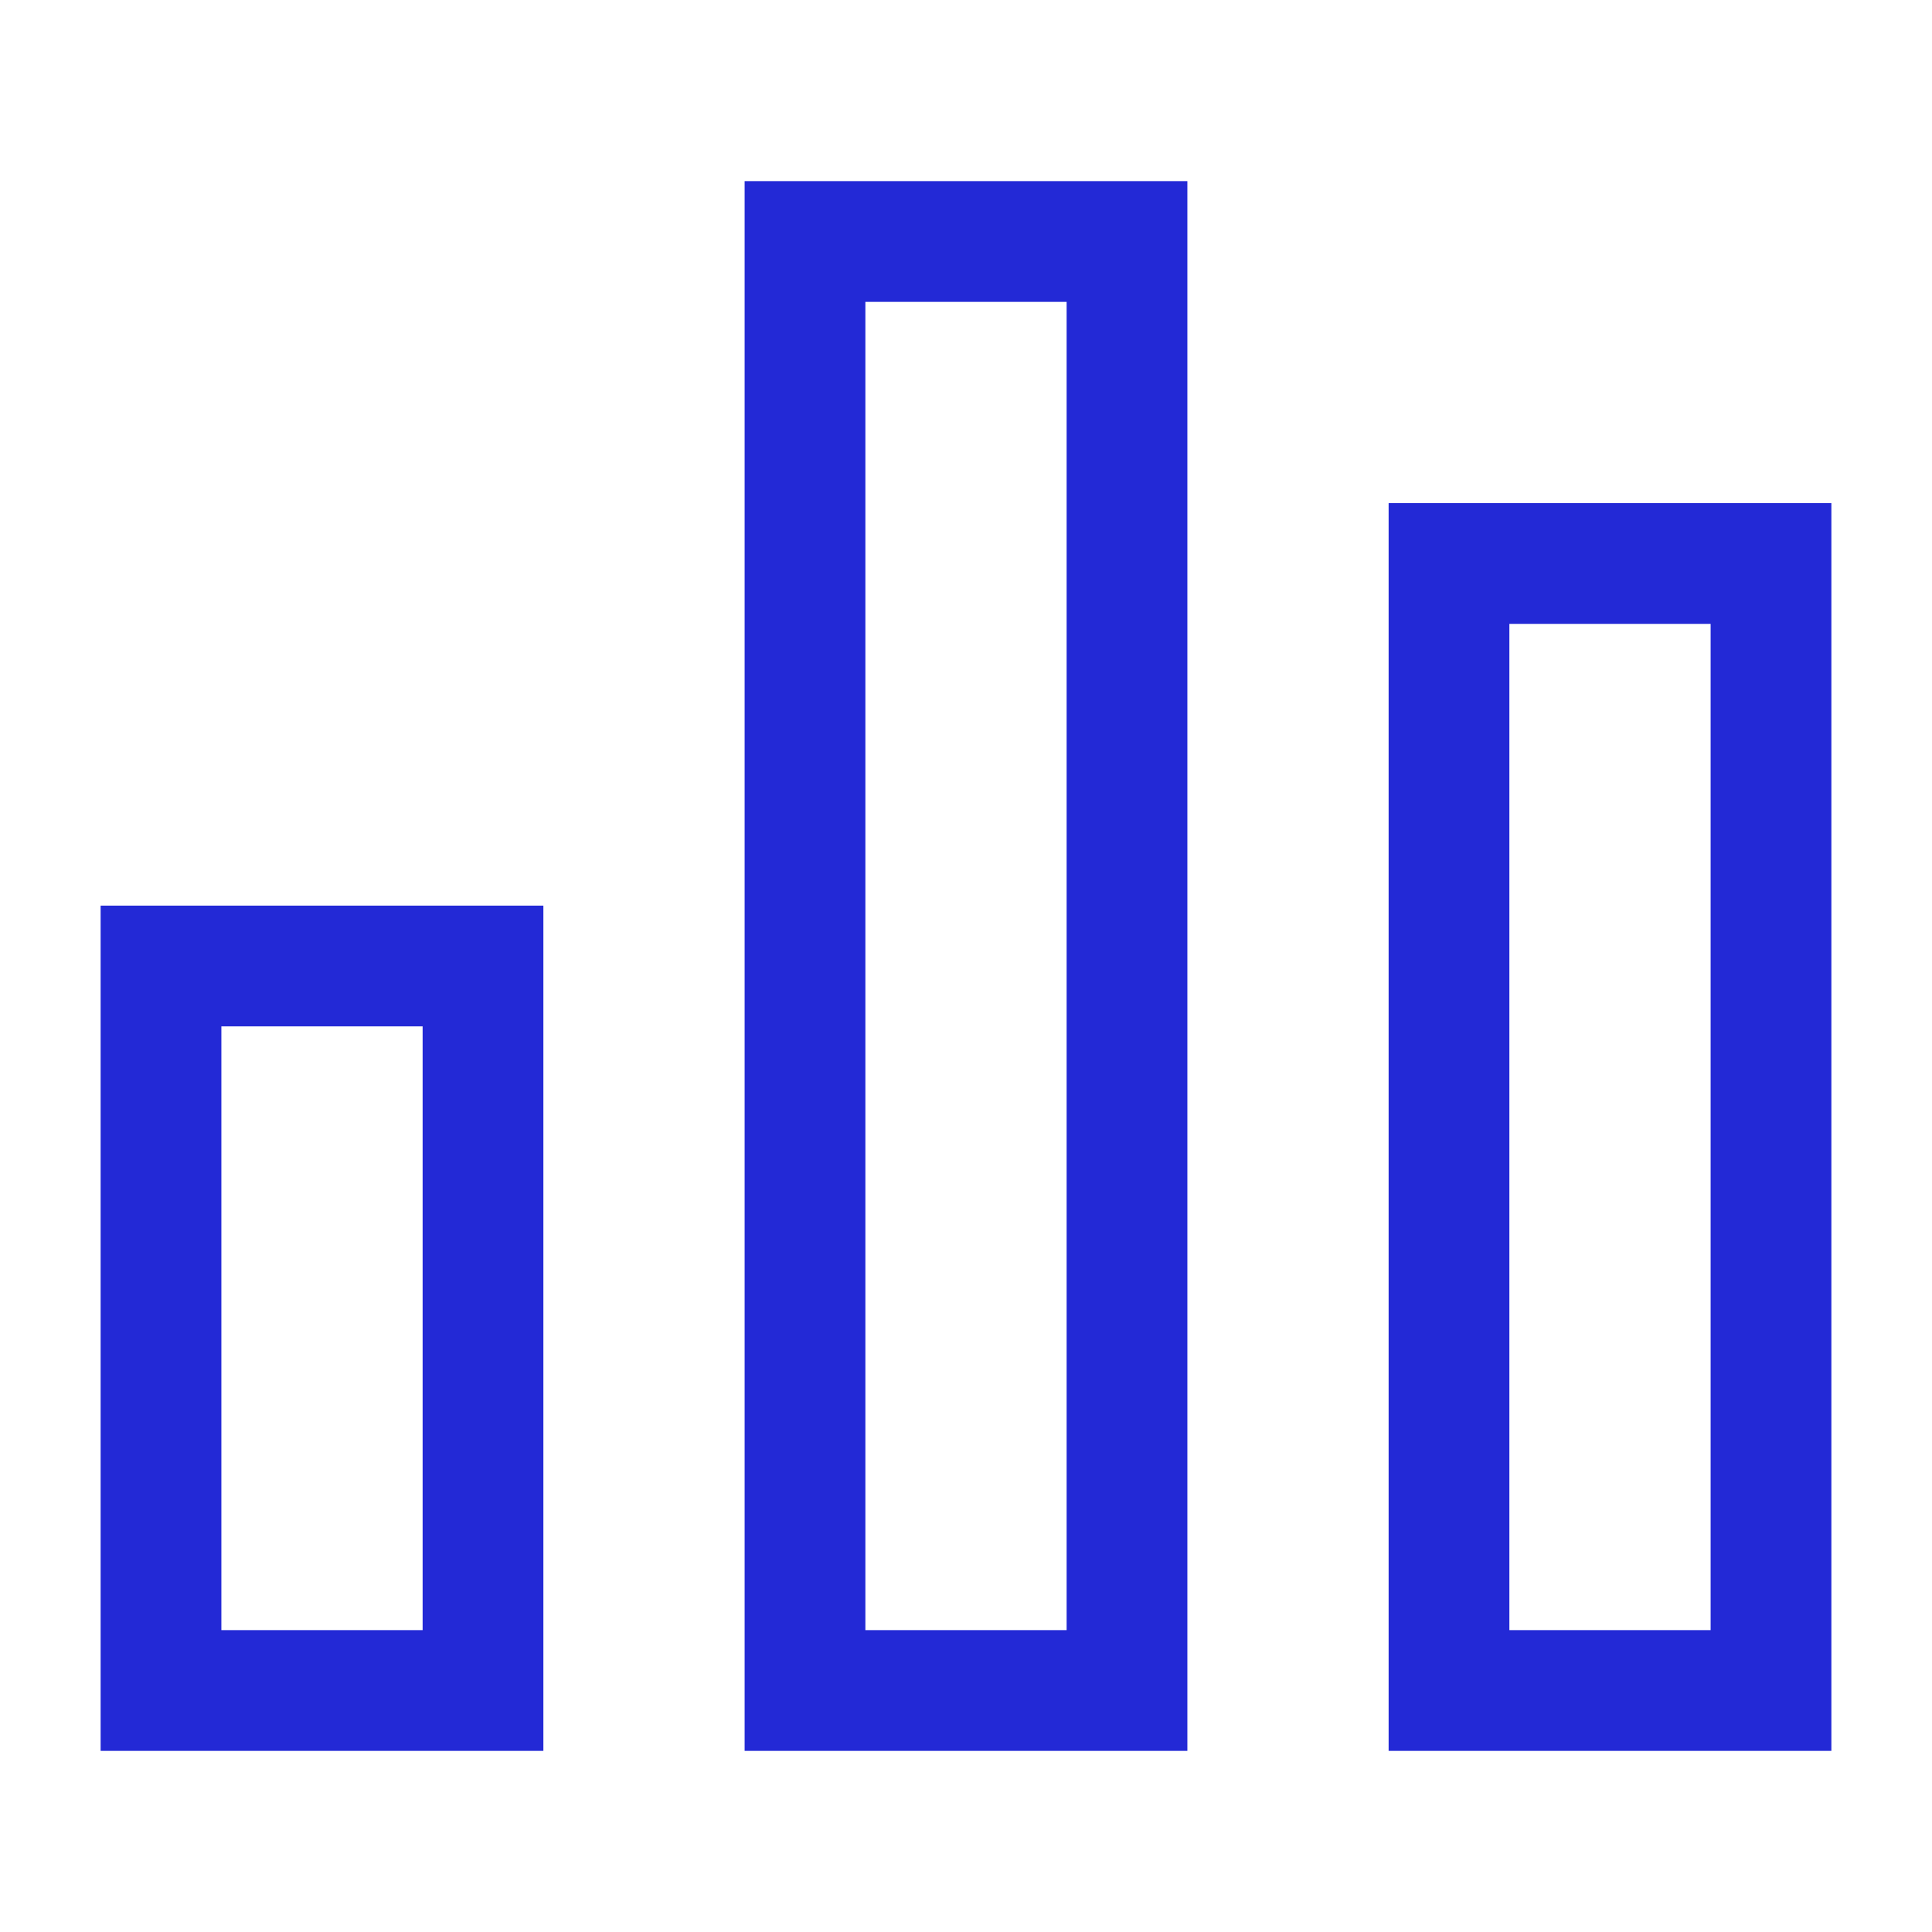
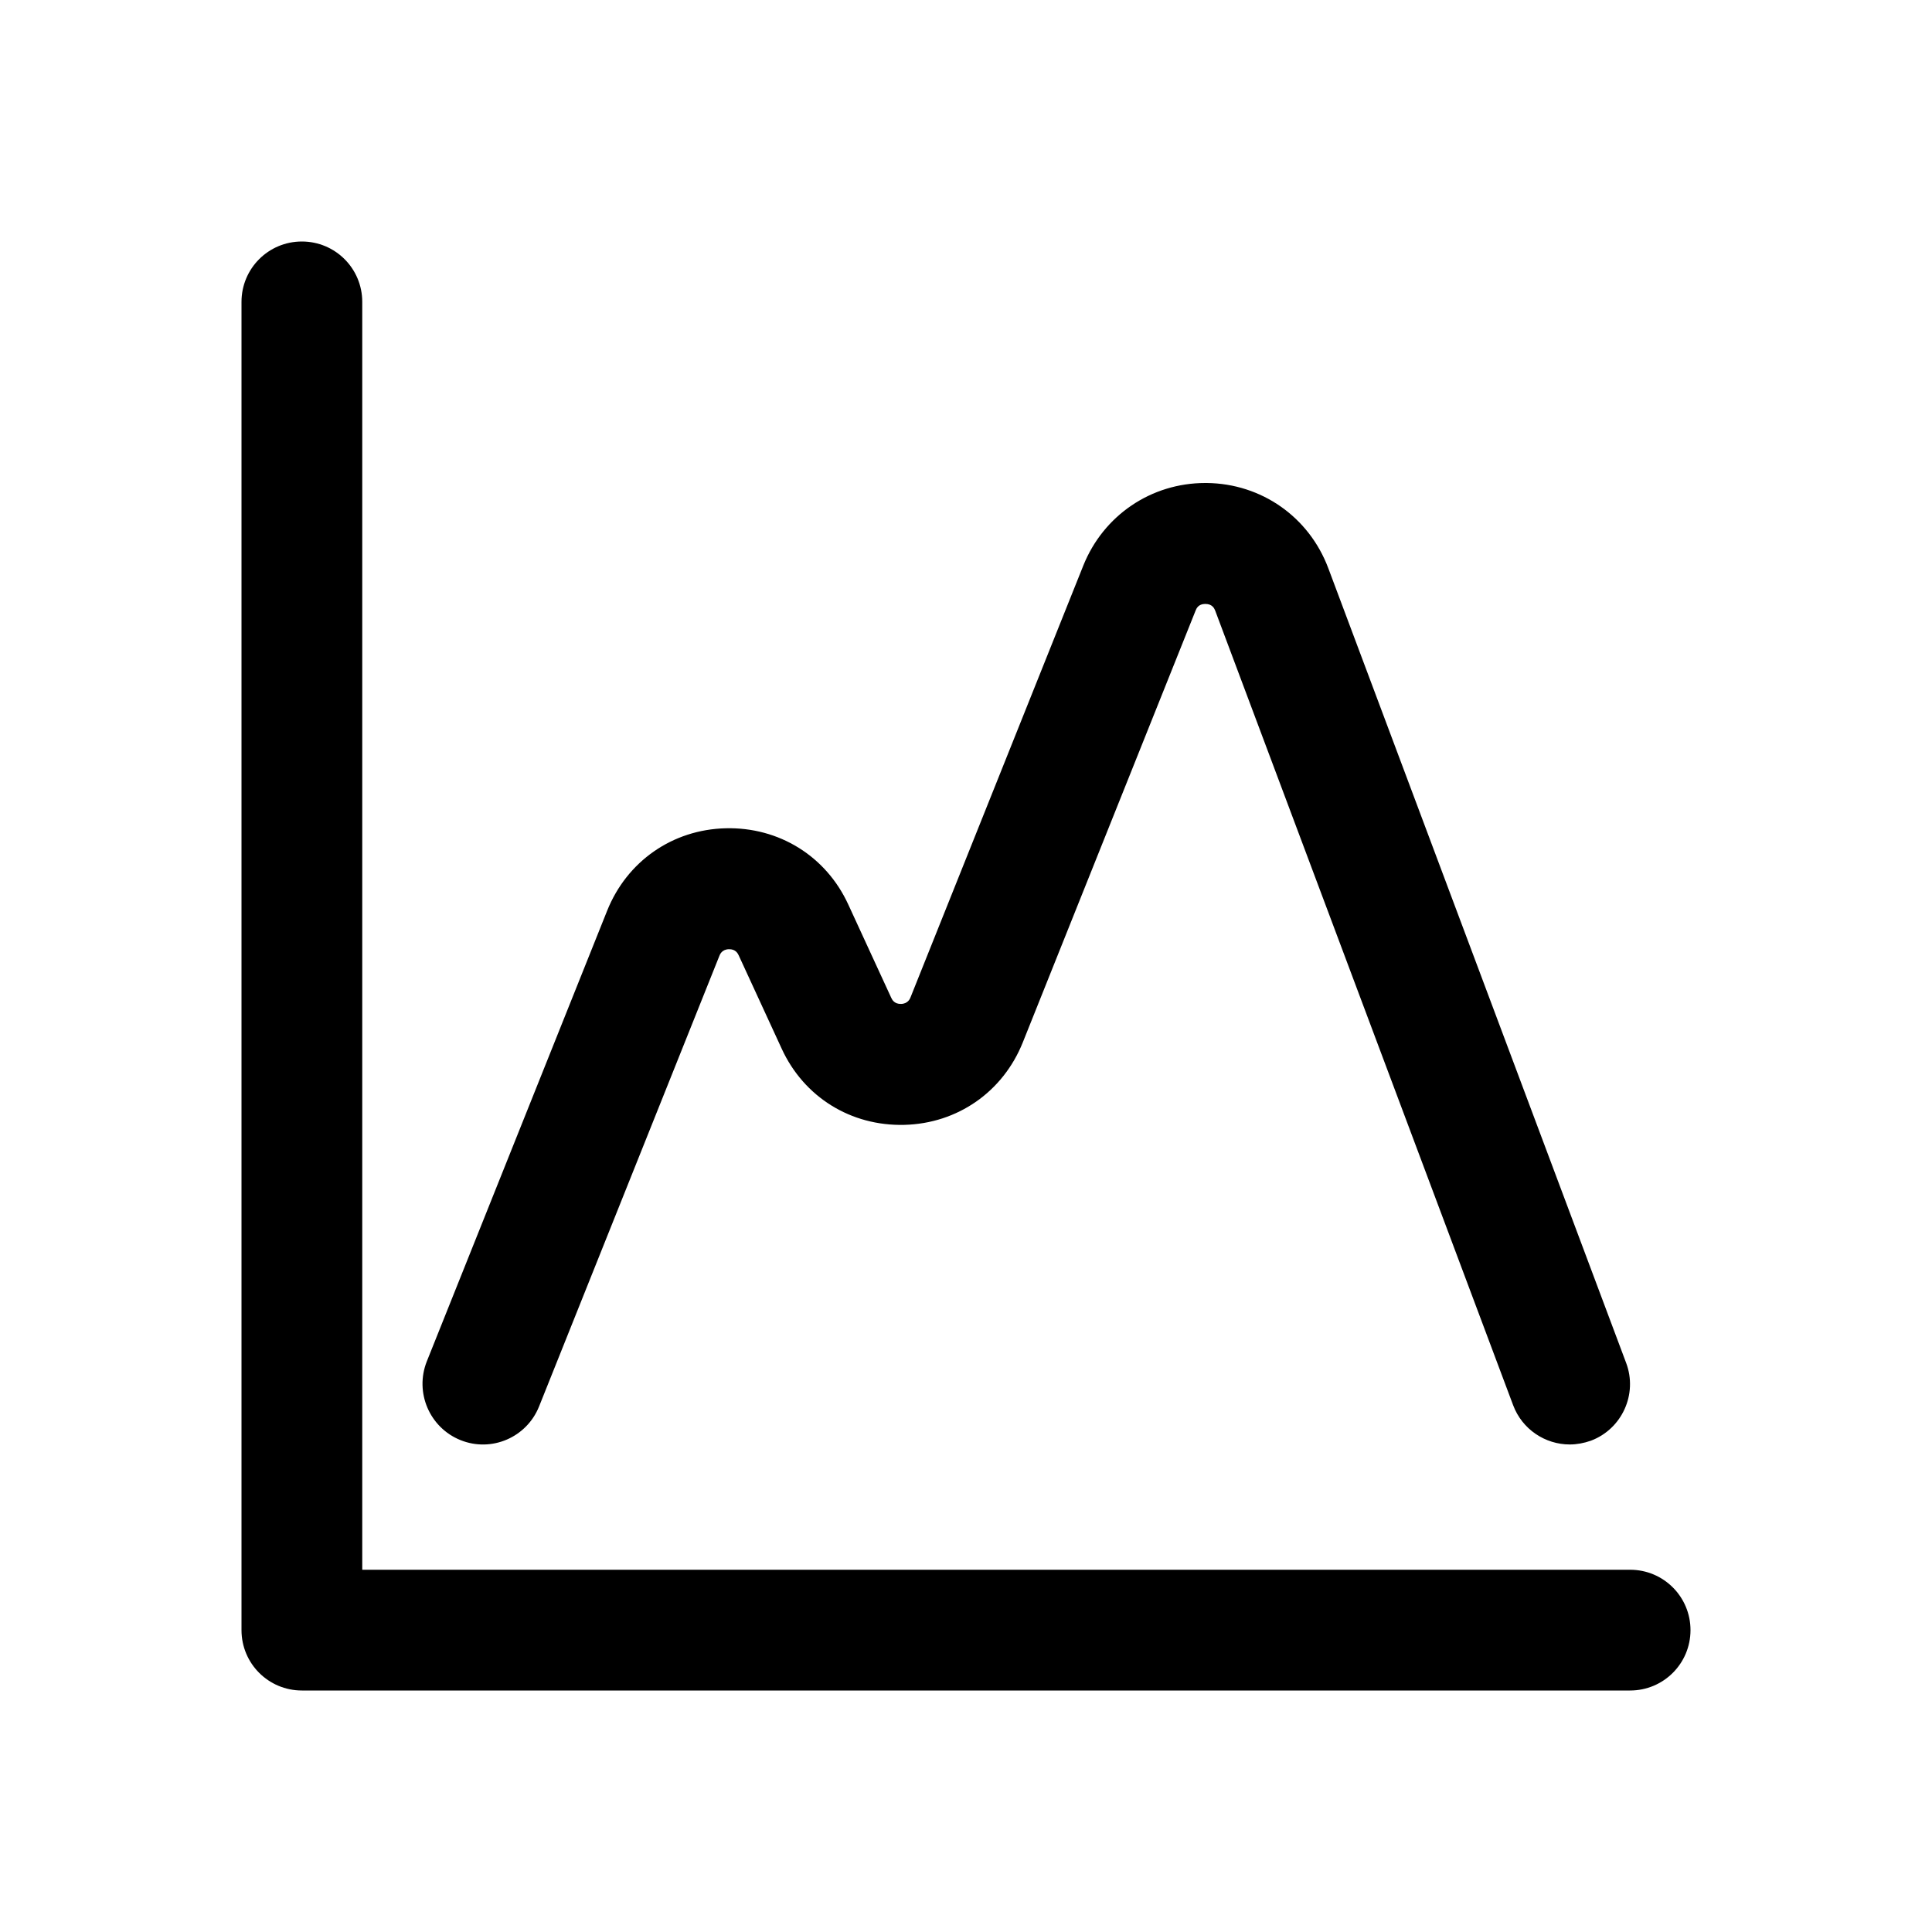
- <svg xmlns="http://www.w3.org/2000/svg" role="img" width="32px" height="32px" viewBox="0 0 24 24" aria-labelledby="chartIconTitle" stroke="#2329D6" stroke-width="1.5" stroke-linecap="square" stroke-linejoin="miter" fill="none" color="#2329D6">
-   <polygon points="2 12 2 21 6 21 6 12" />
-   <polygon points="18 7 18 21 22 21 22 7" />
-   <polygon points="10 3 10 21 14 21 14 3" />
+ <svg xmlns="http://www.w3.org/2000/svg" t="1654872645732" class="icon" viewBox="0 0 1024 1024" version="1.1" p-id="3690" width="200" height="200">
+   <defs>
+     <style type="text/css">@font-face { font-family: feedback-iconfont; src: url("//at.alicdn.com/t/font_1031158_u69w8yhxdu.woff2?t=1630033759944") format("woff2"), url("//at.alicdn.com/t/font_1031158_u69w8yhxdu.woff?t=1630033759944") format("woff"), url("//at.alicdn.com/t/font_1031158_u69w8yhxdu.ttf?t=1630033759944") format("truetype"); }
+ </style>
+   </defs>
+   <path d="M864 832H192V160c0-17.7-14.3-32-32-32s-32 14.3-32 32v704c0 17.7 14.3 32 32 32h704c17.7 0 32-14.3 32-32s-14.3-32-32-32z" p-id="3691" />
+   <path d="M244.1 763.3c16.4 6.6 35-1.4 41.6-17.8l95.6-238.9c0.3-0.8 1.4-3.4 5-3.5 3.7-0.1 4.8 2.4 5.2 3.2l22.8 49.5c11.8 25.7 36.7 41.1 65 40.4 28.2-0.7 52.3-17.5 62.8-43.7l91.6-228.9c0.4-1 1.4-3.5 5.1-3.5h0.1c3.8 0 4.8 2.6 5.2 3.6L802 744.8c4.8 12.8 17 20.8 30 20.8 3.7 0 7.5-0.7 11.2-2 16.5-6.2 24.9-24.7 18.7-41.2L704 301.1c-10.2-27.1-35.4-44.8-64.4-45.1h-0.8c-28.6 0-53.9 17.1-64.6 43.7l-91.6 228.9c-0.3 0.8-1.4 3.4-5 3.5-3.7 0.1-4.8-2.4-5.2-3.2l-22.8-49.5c-11.8-25.7-36.8-41.1-65-40.4-28.2 0.7-52.3 17.5-62.8 43.7l-95.6 238.9c-6.5 16.5 1.5 35.1 17.9 41.7z" p-id="3692" />
</svg>
